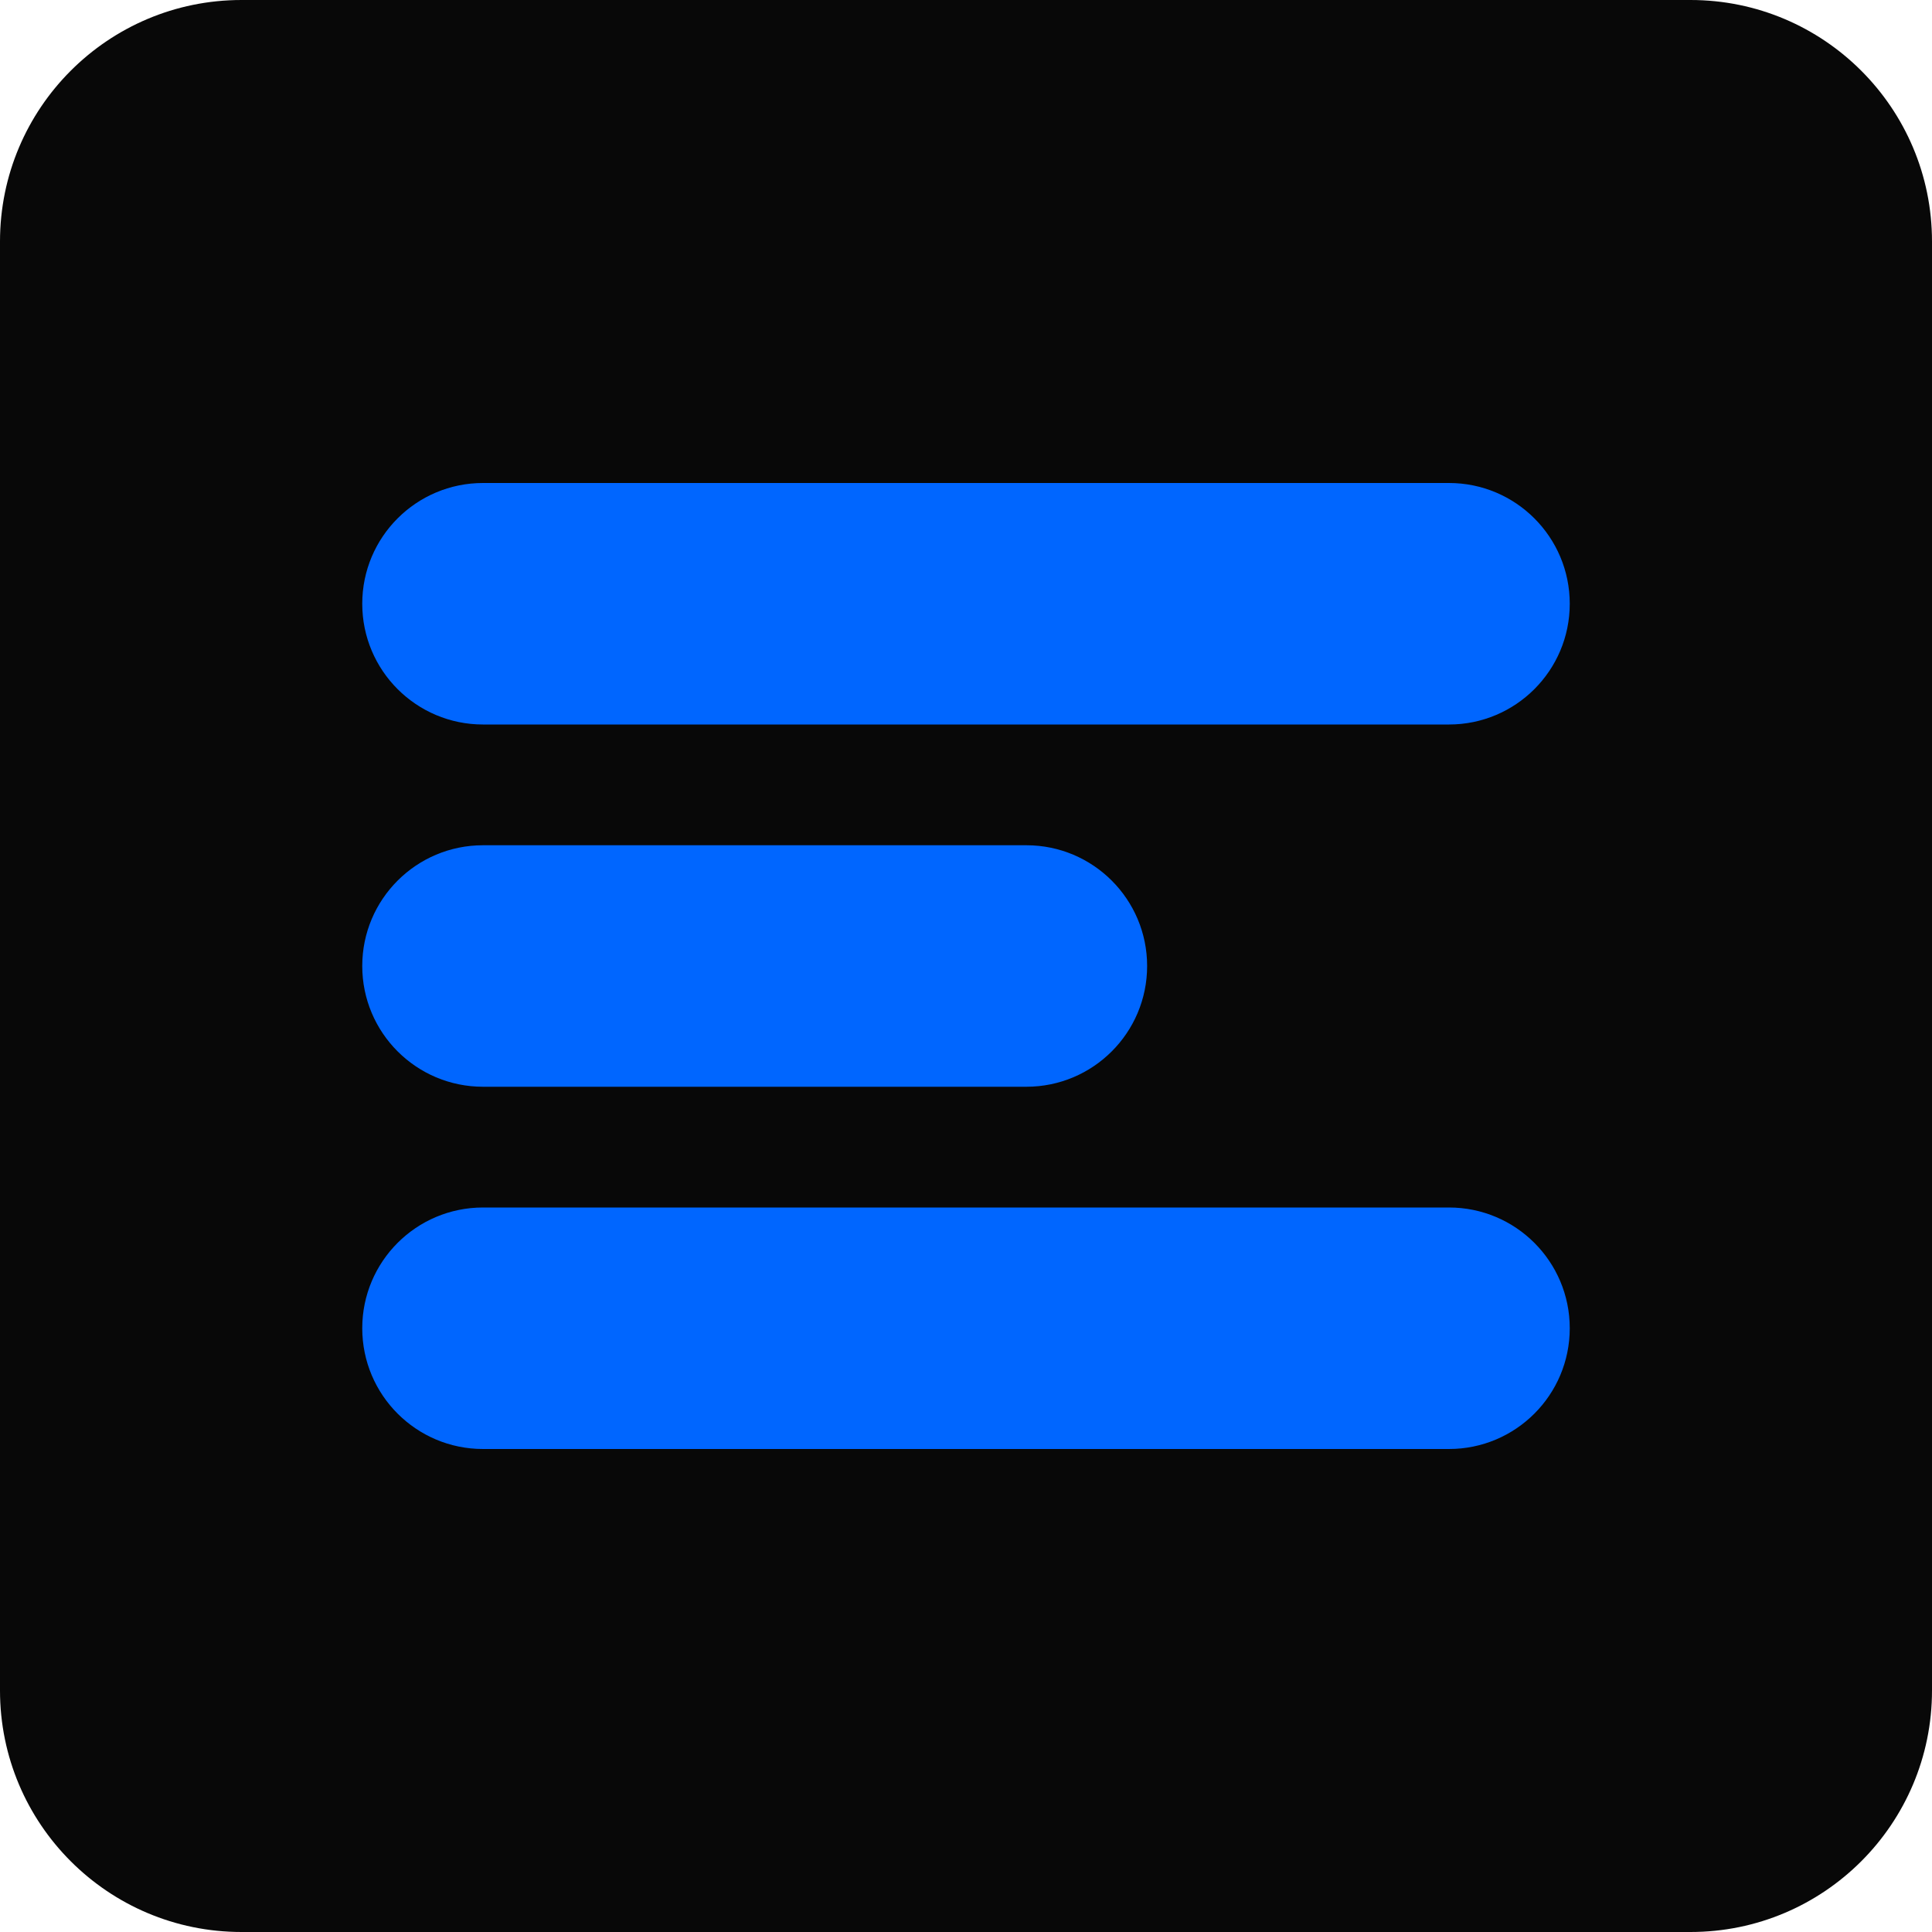
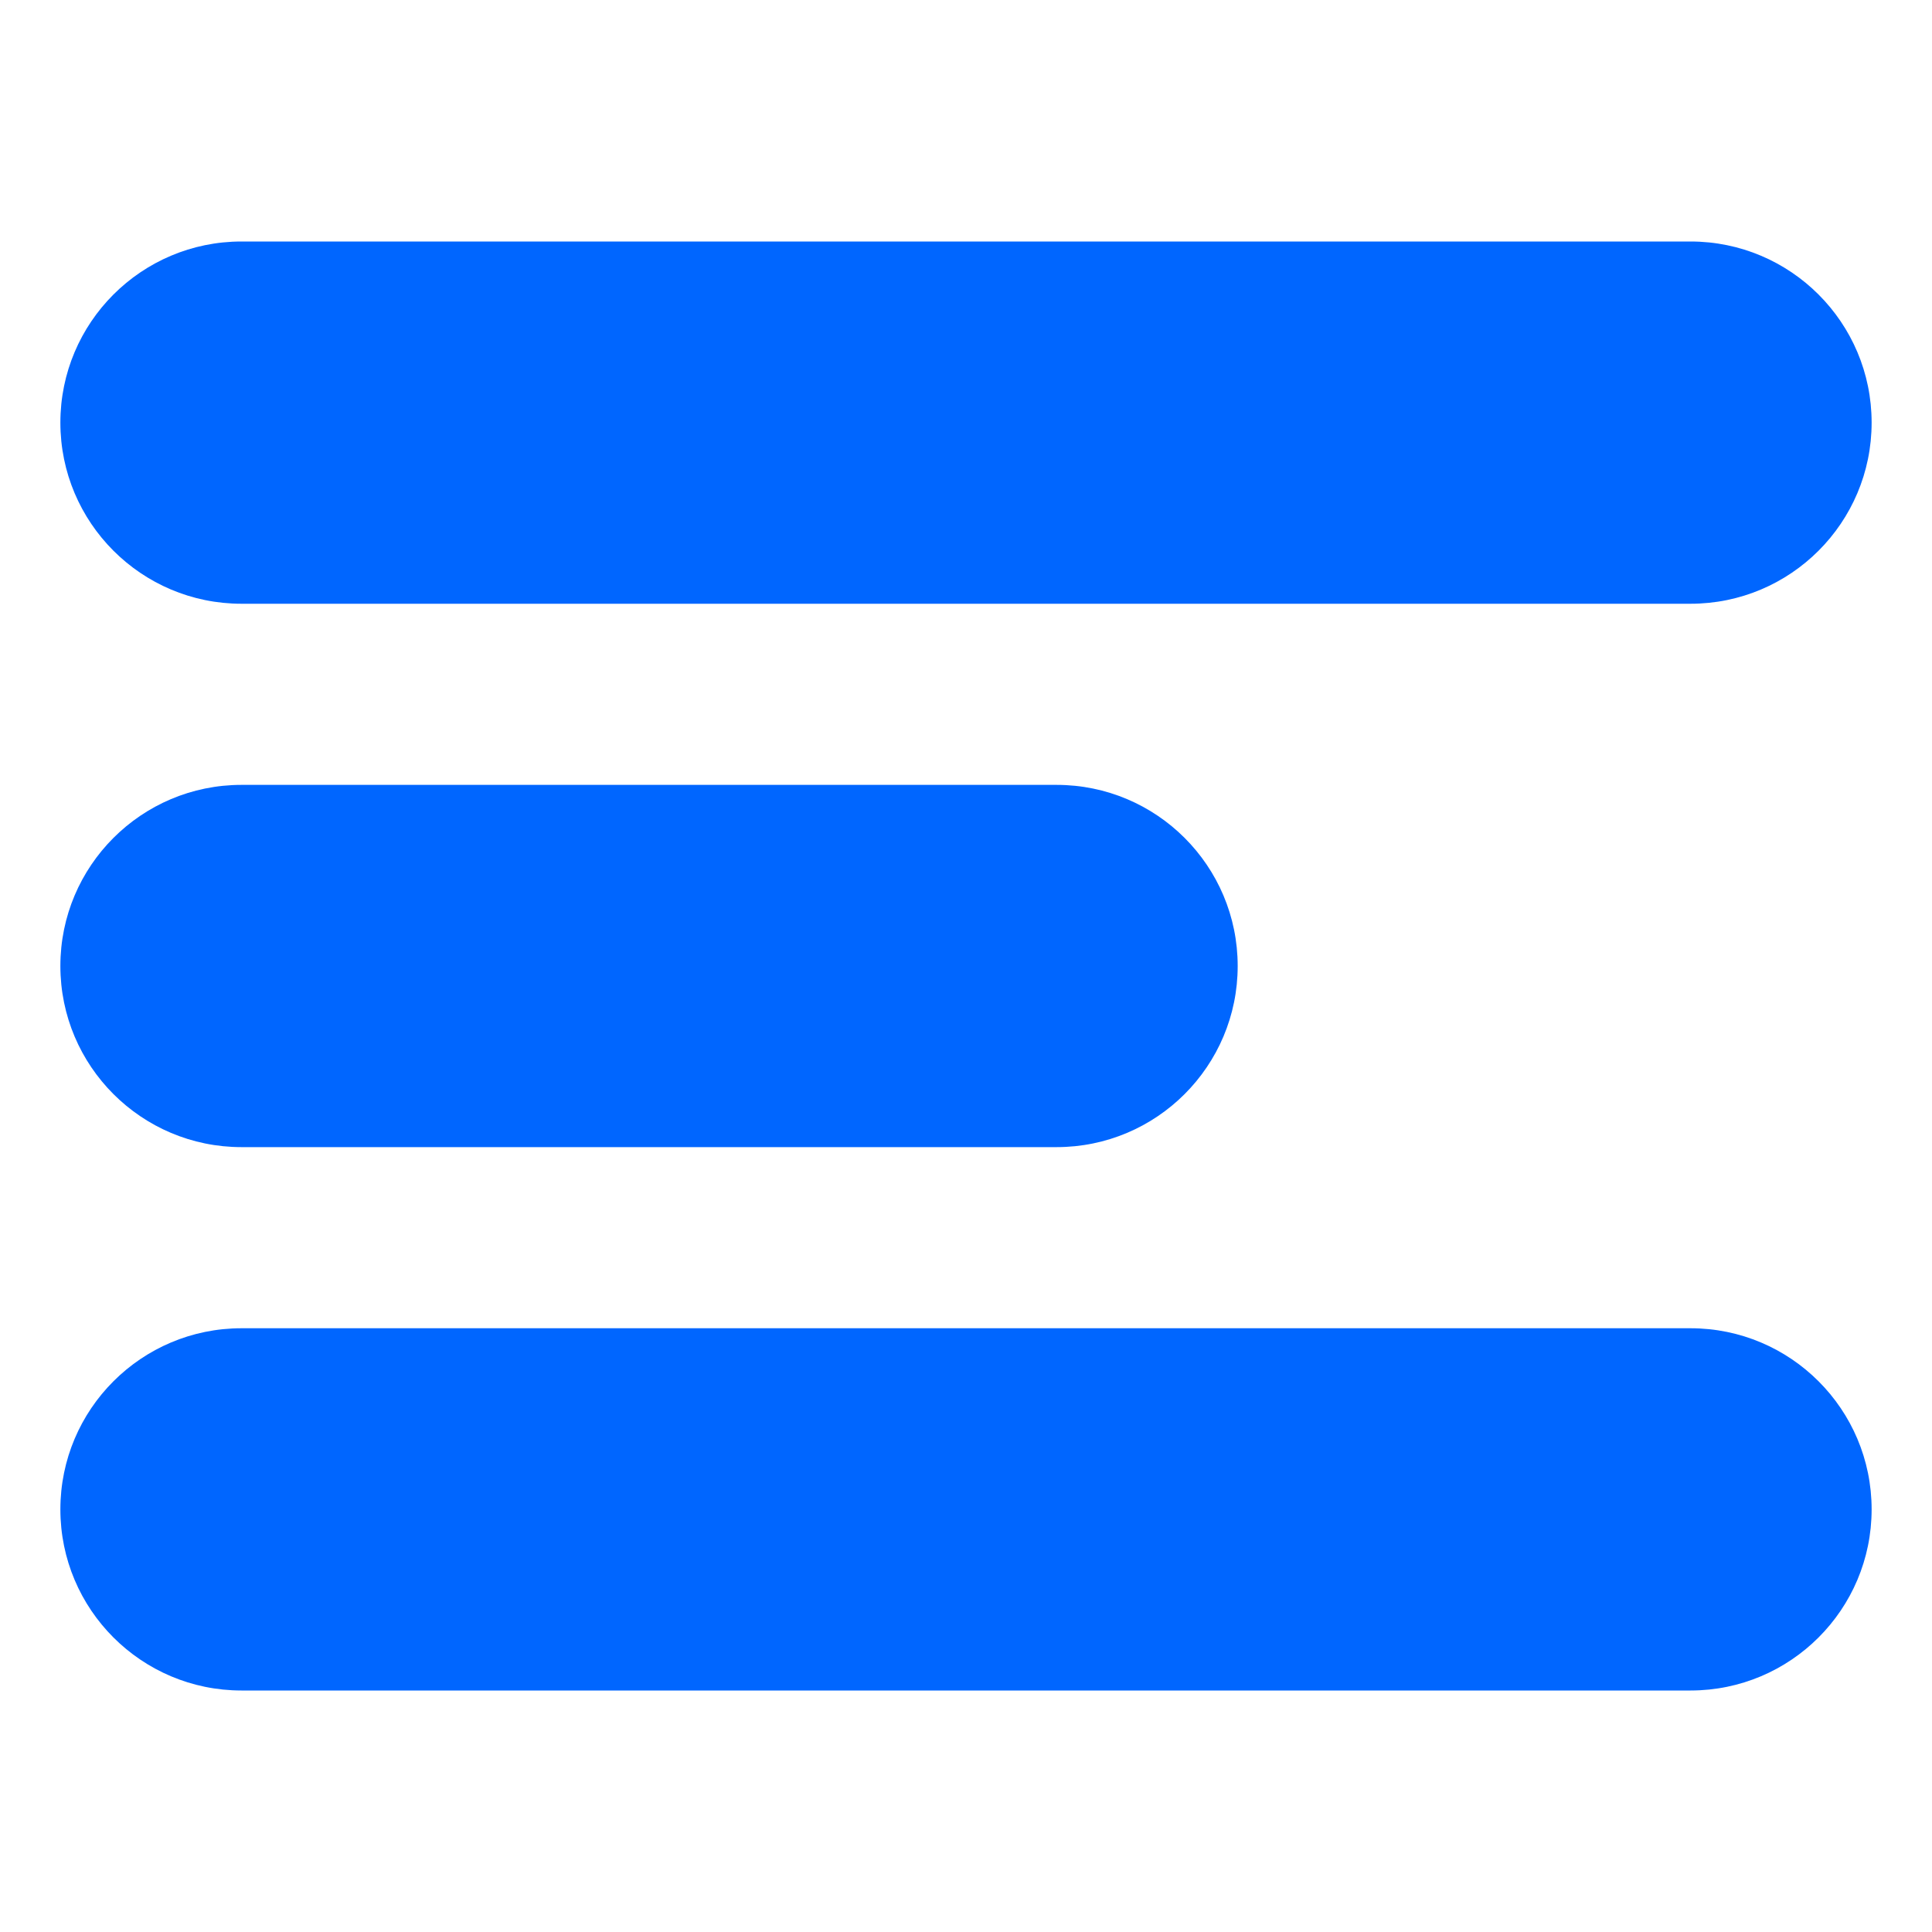
<svg xmlns="http://www.w3.org/2000/svg" width="64" height="64" viewBox="0 0 64 64">
-   <rect width="64" height="64" rx="8" fill="#080808" />
-   <rect x="12" y="16" width="40" height="8" rx="4" fill="#0066ff" />
-   <rect x="12" y="28" width="26" height="8" rx="4" fill="#0066ff" />
-   <rect x="12" y="40" width="40" height="8" rx="4" fill="#0066ff" />
+   <g transform="translate(2 8) scale(1.5)">
+     <rect x="0" y="0" width="40" height="8" rx="4" fill="#0066ff" />
+     <rect x="0" y="12" width="26" height="8" rx="4" fill="#0066ff" />
+     <rect x="0" y="24" width="40" height="8" rx="4" fill="#0066ff" />
+   </g>
</svg>
